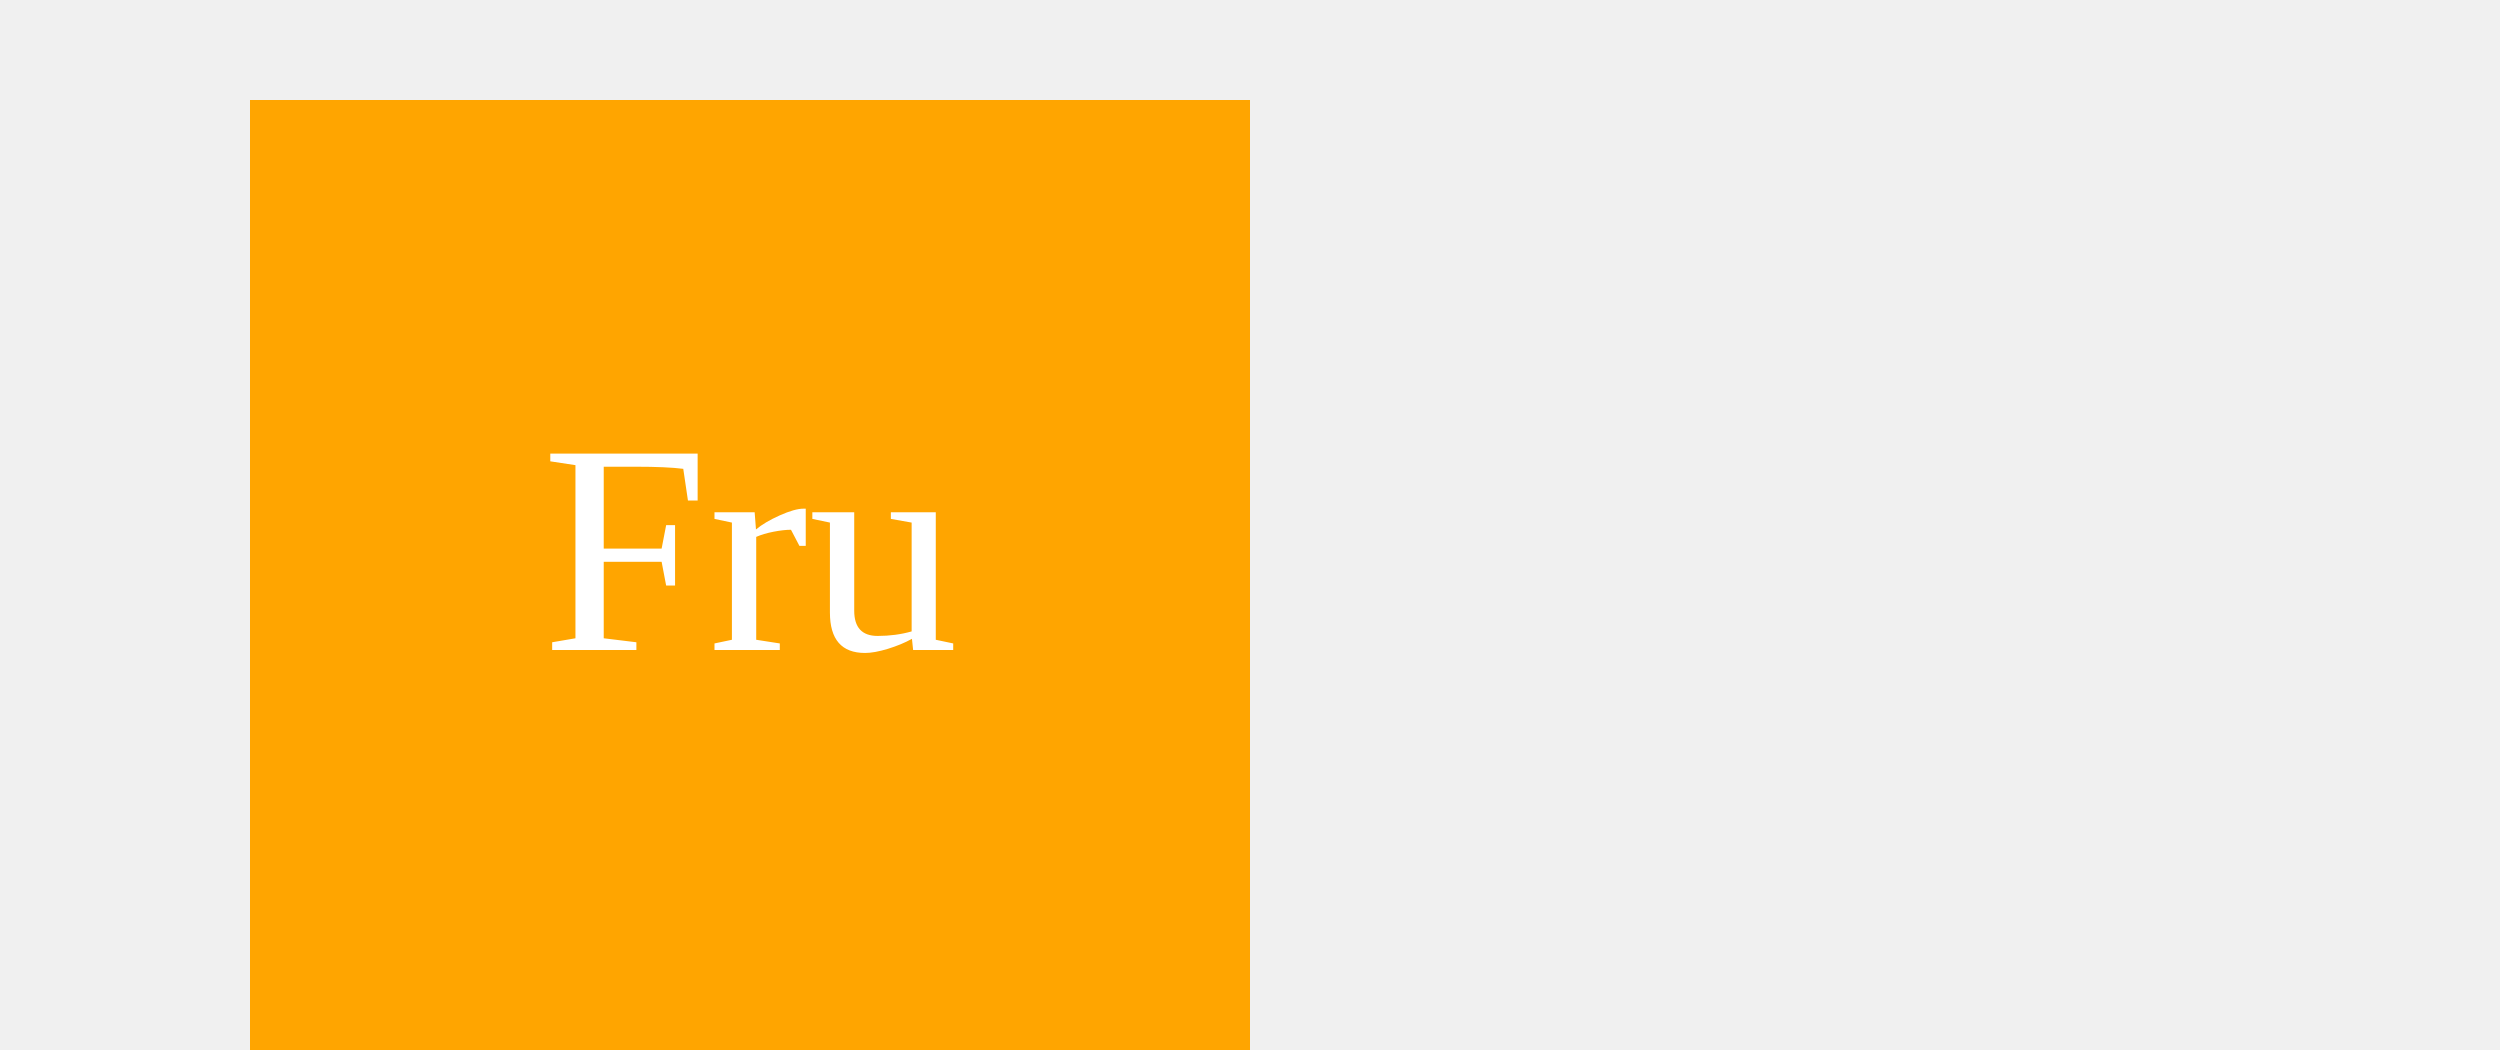
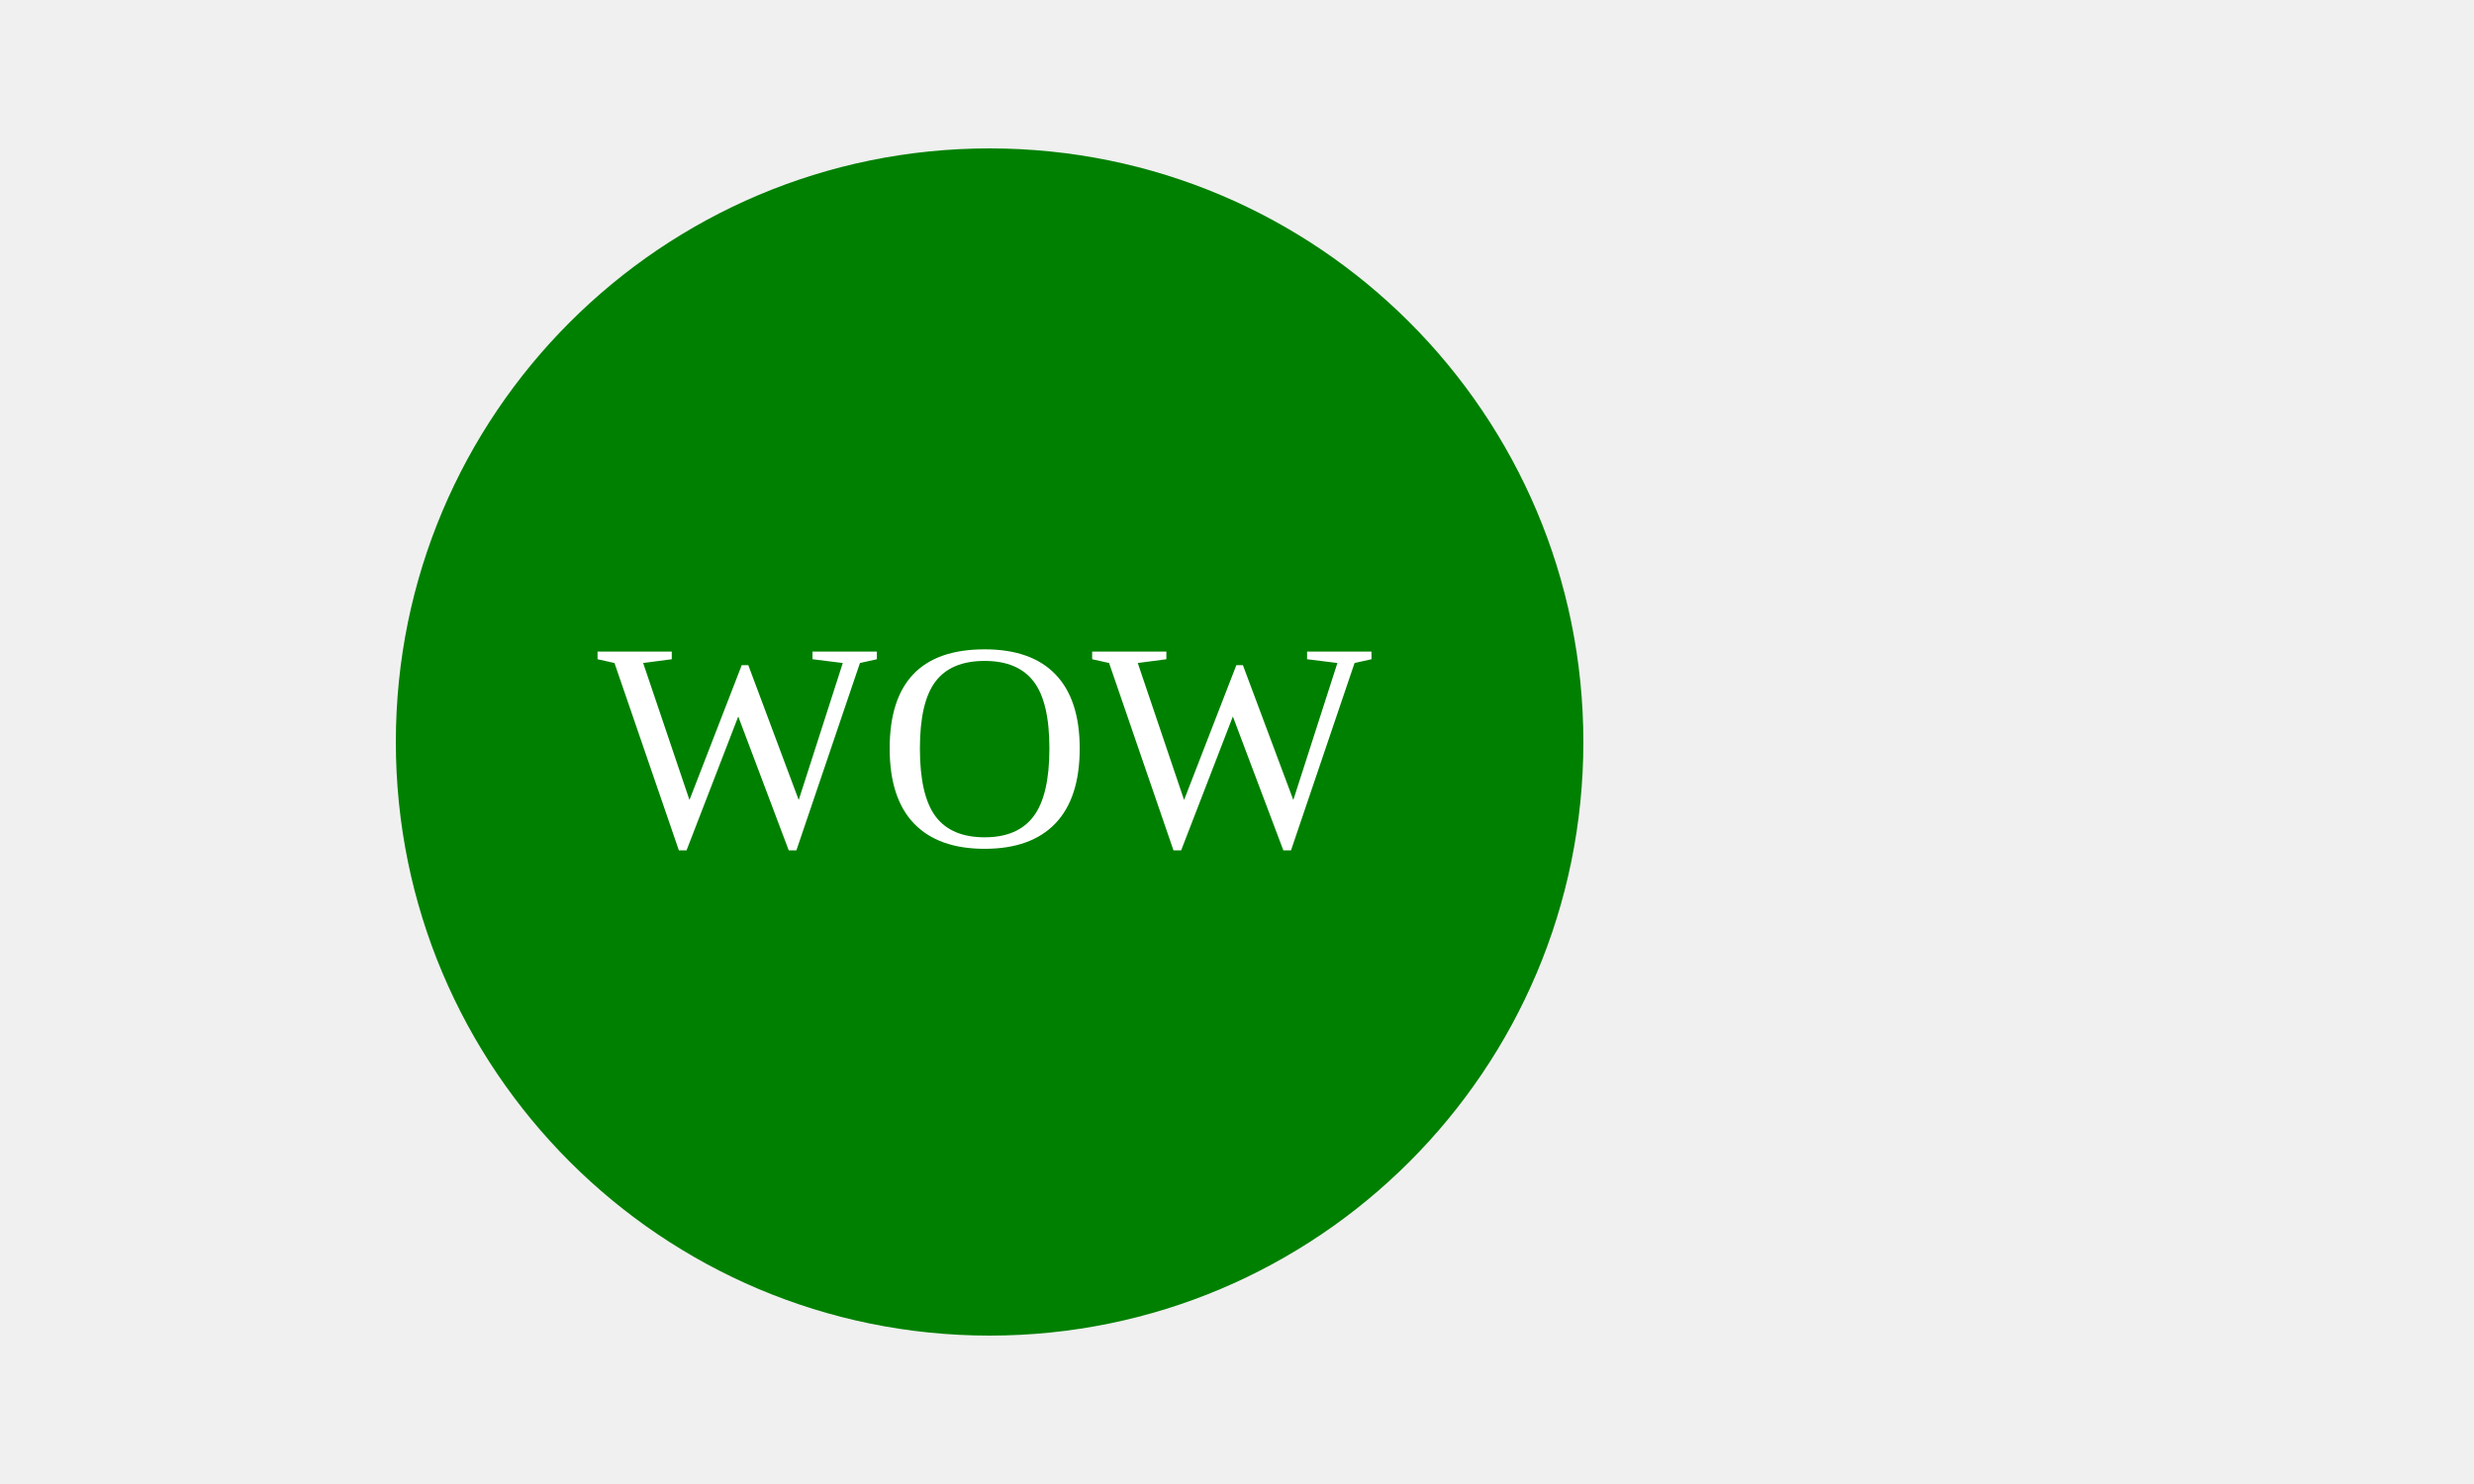
- <svg xmlns="http://www.w3.org/2000/svg" version="1.1" width="500" height="210">
-   <rect x="50" y="20" width="200" height="200" fill="orange" />
-   <text x="150" y="130" font-size="60" text-anchor="middle" fill="white">Fru</text>
+ <svg xmlns="http://www.w3.org/2000/svg" version="1.1" width="500" height="300">
+   <circle cx="200" cy="150" r="120" fill="green" />
+   <text x="199" y="171" font-size="60" text-anchor="middle" fill="white">WOW</text>
</svg>
